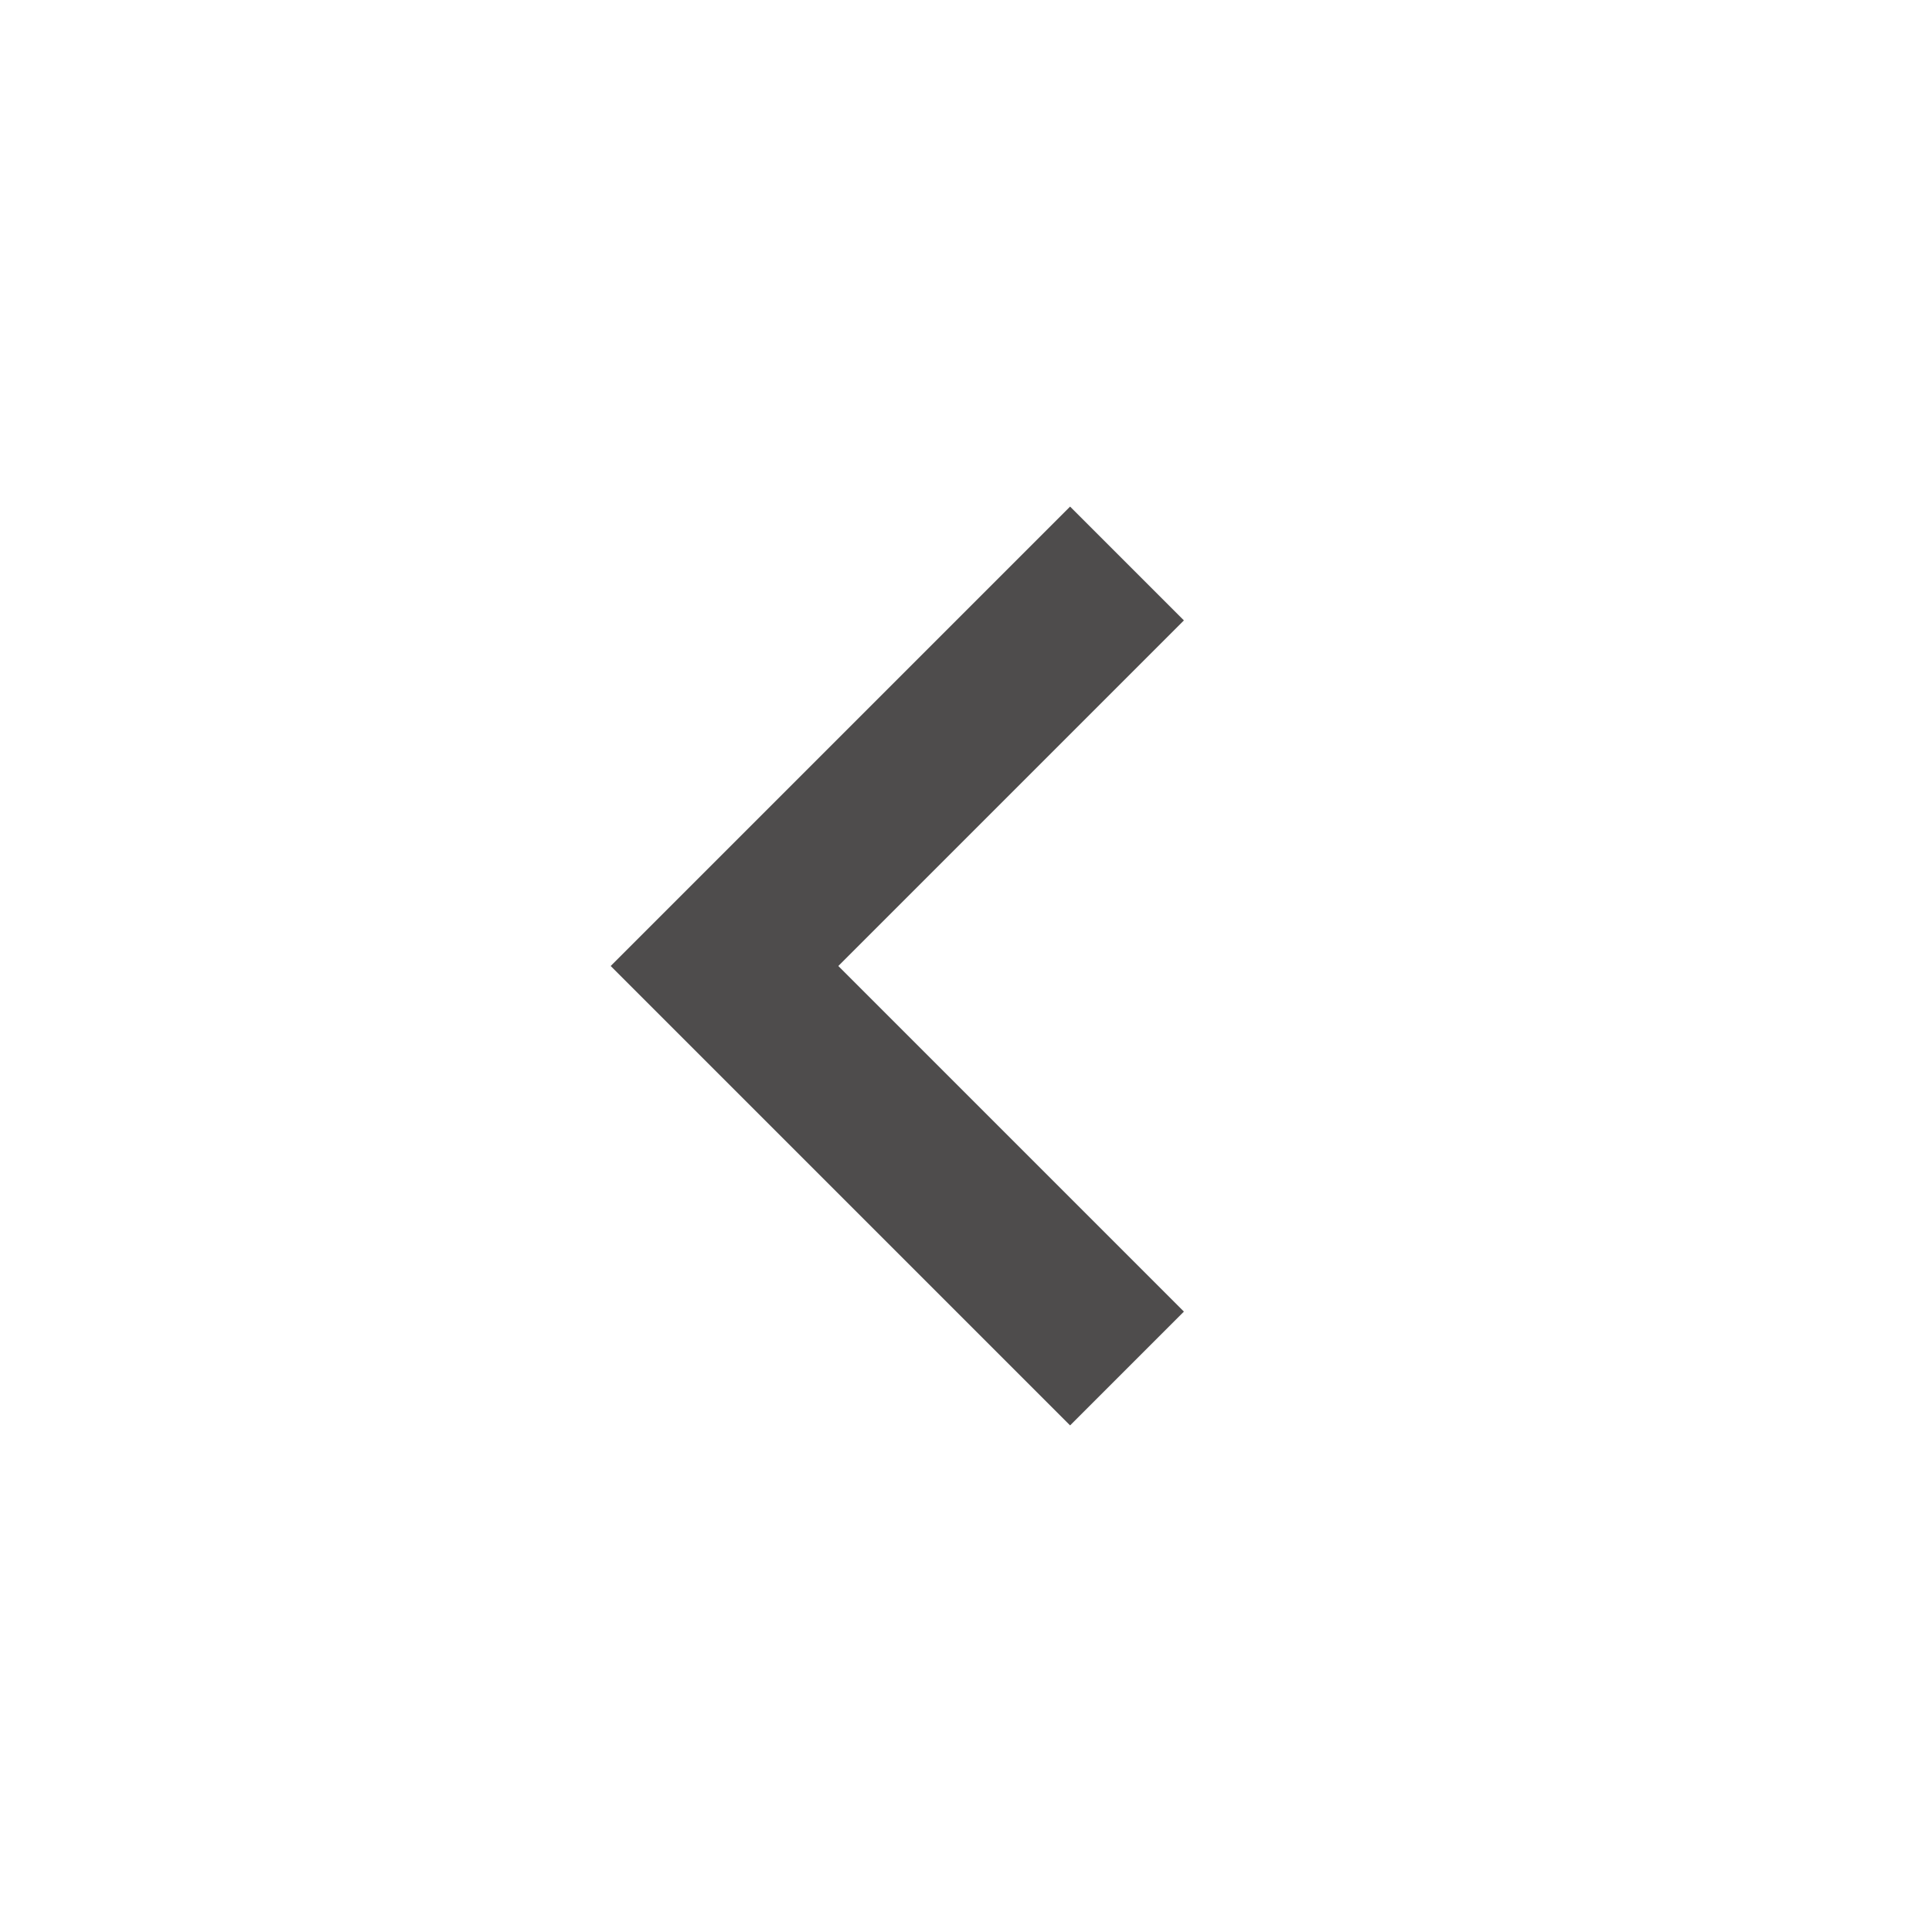
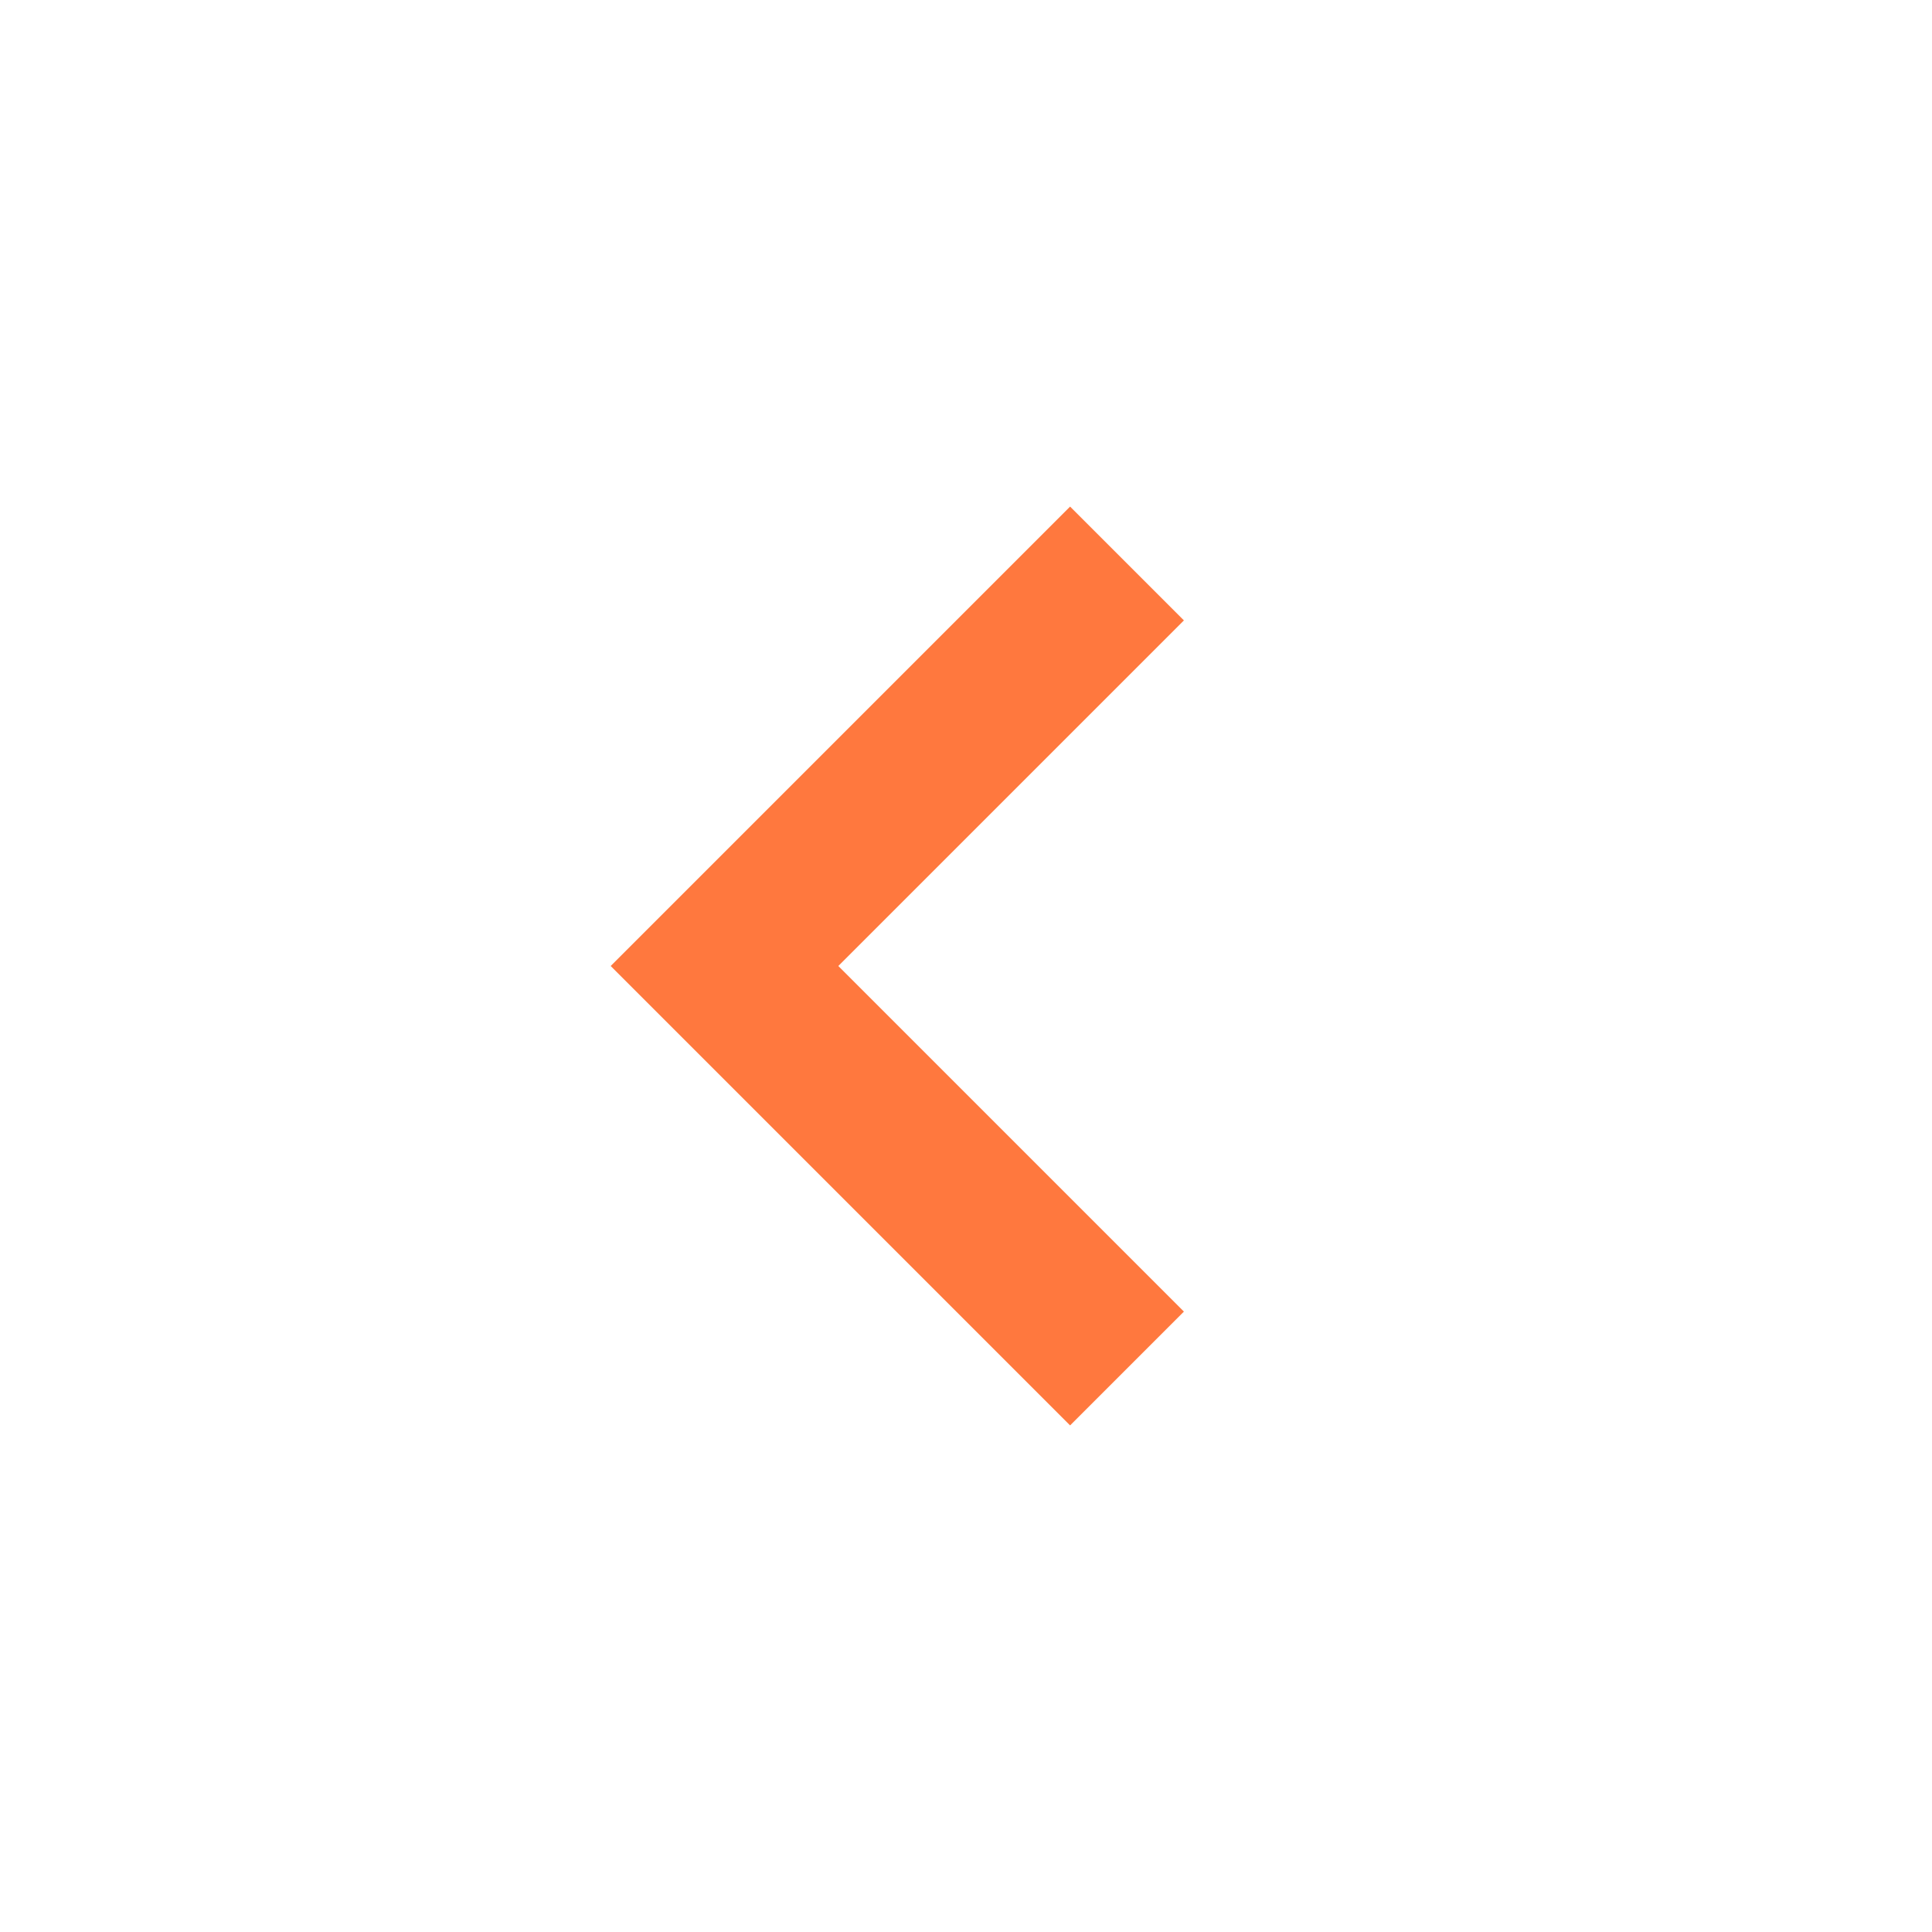
- <svg xmlns="http://www.w3.org/2000/svg" width="24" height="24" style="fill: #4e4c4c;transform: ;msFilter:;">
+ <svg xmlns="http://www.w3.org/2000/svg" width="24" height="24" style="fill: #FF783E;transform: ;msFilter:;">
  <path d="M13.293 6.293 7.586 12l5.707 5.707 1.414-1.414L10.414 12l4.293-4.293z" />
</svg>
